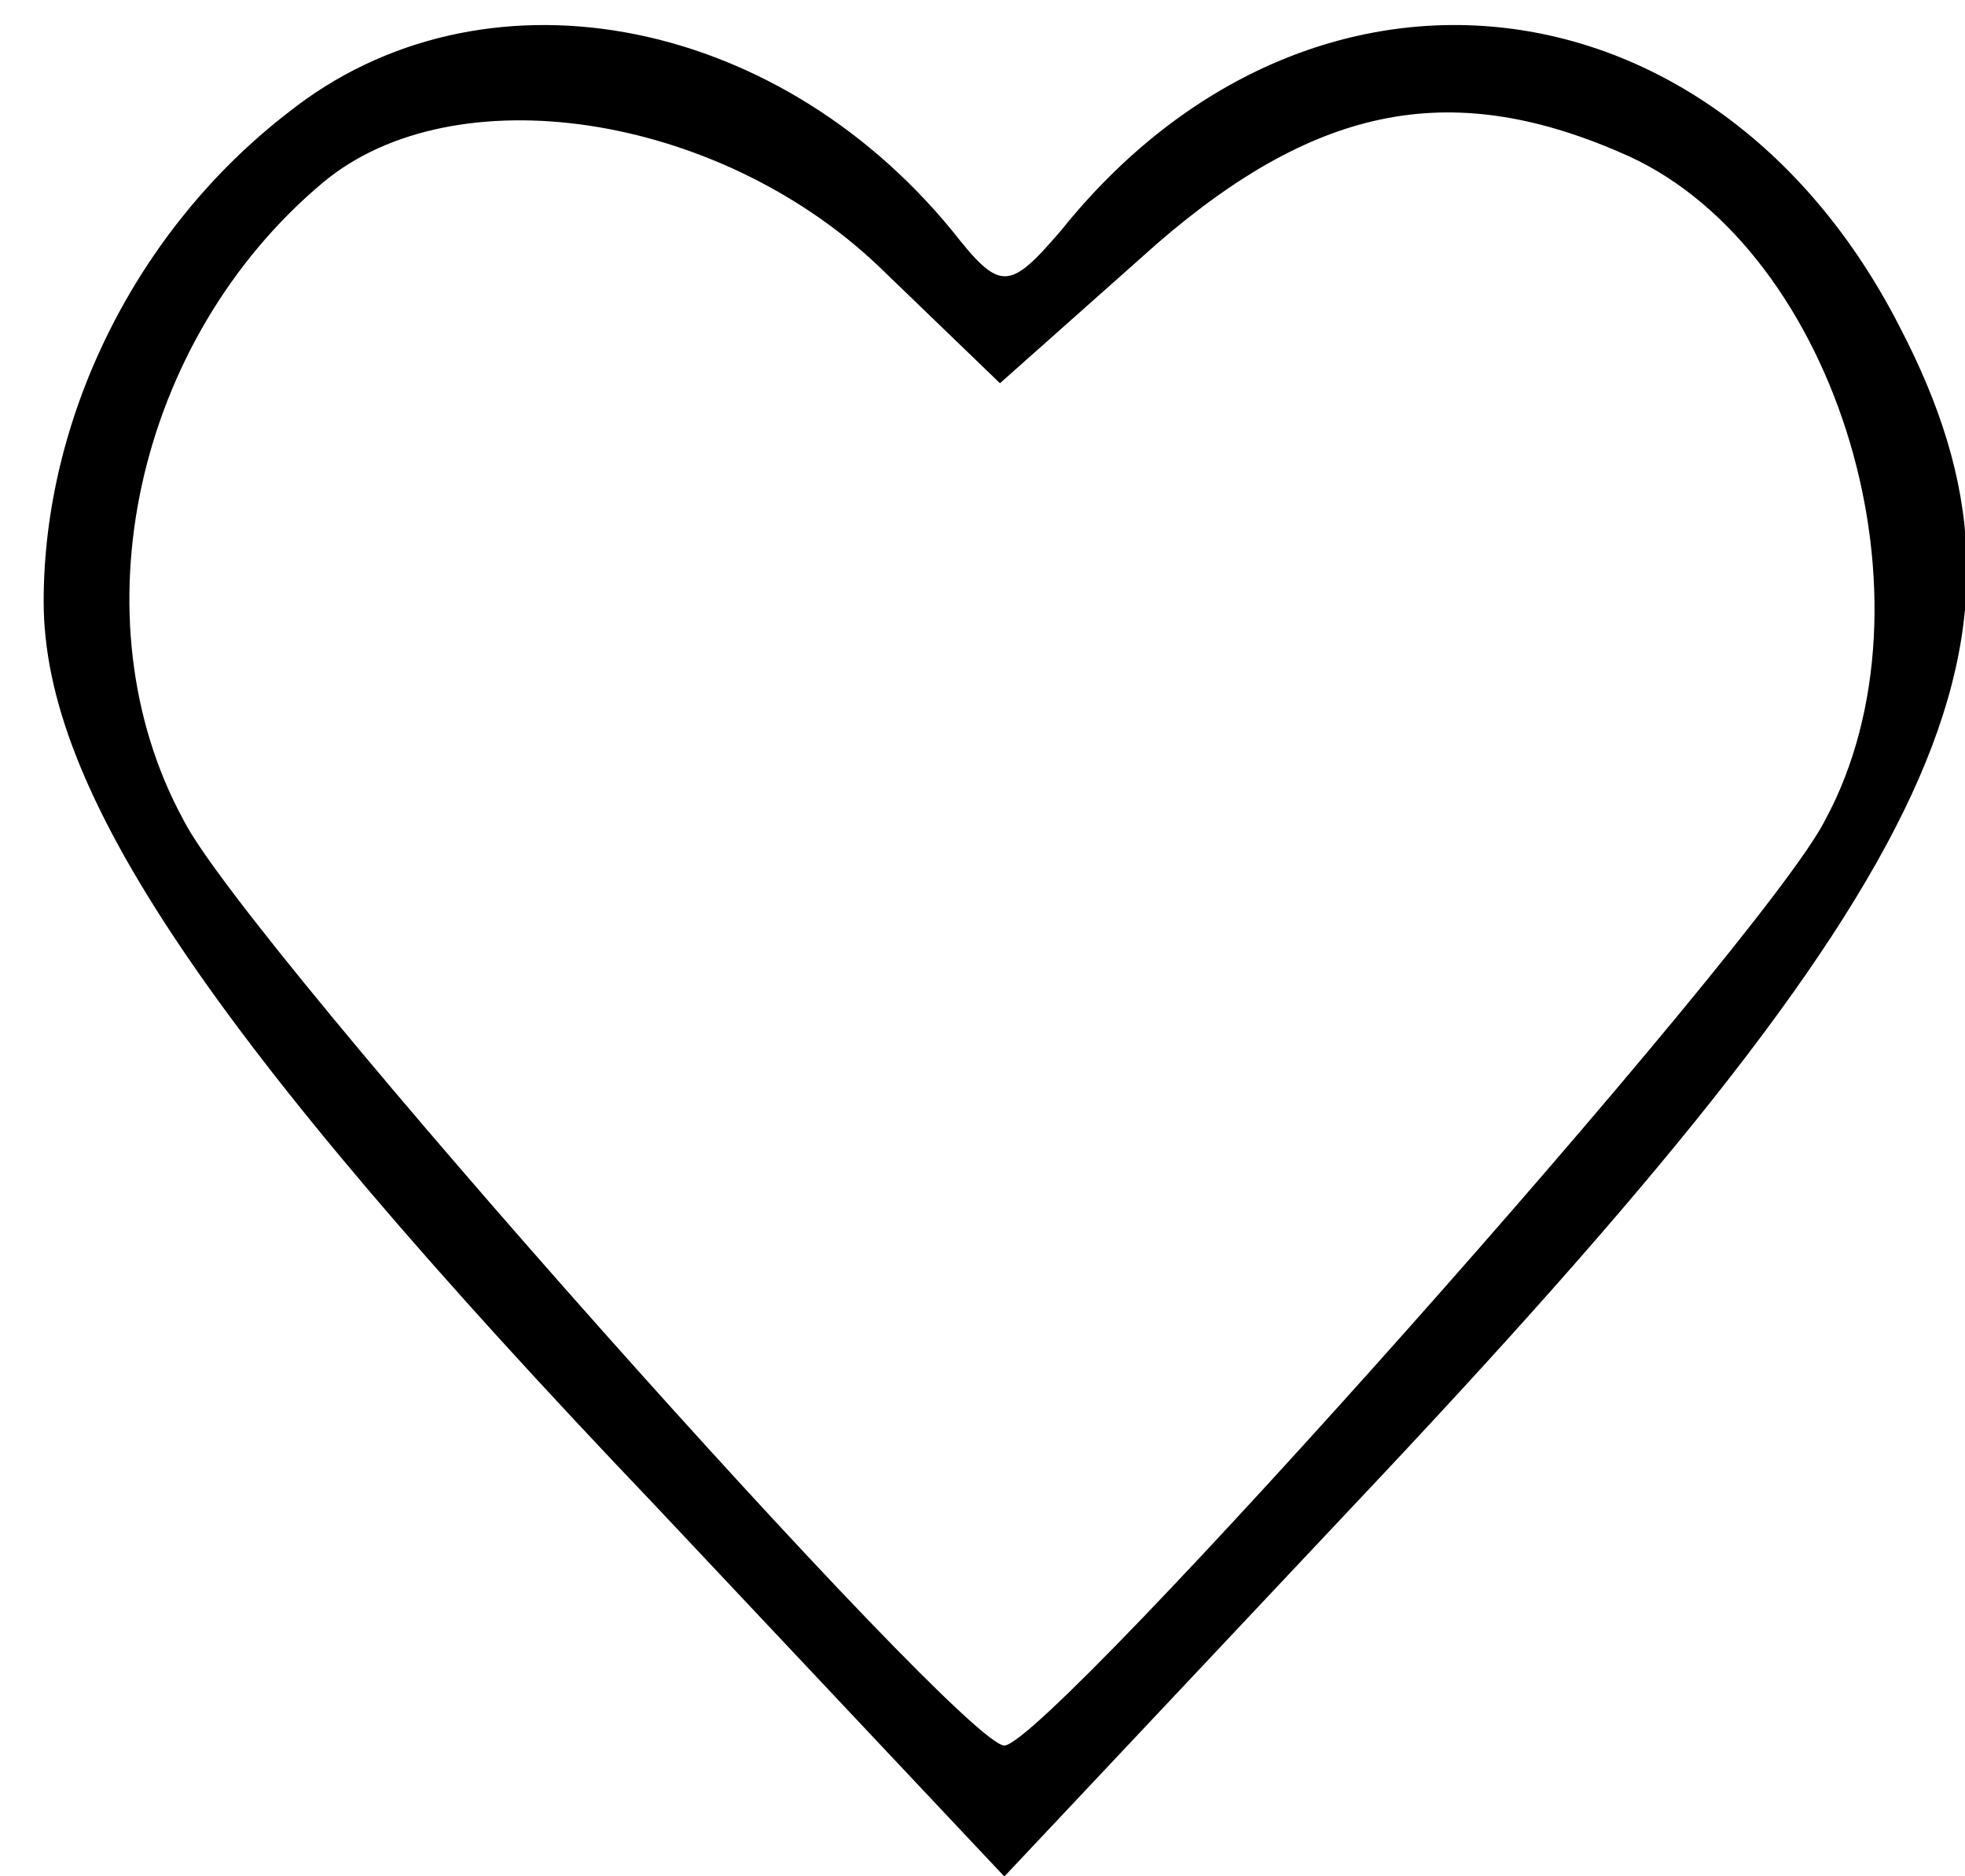
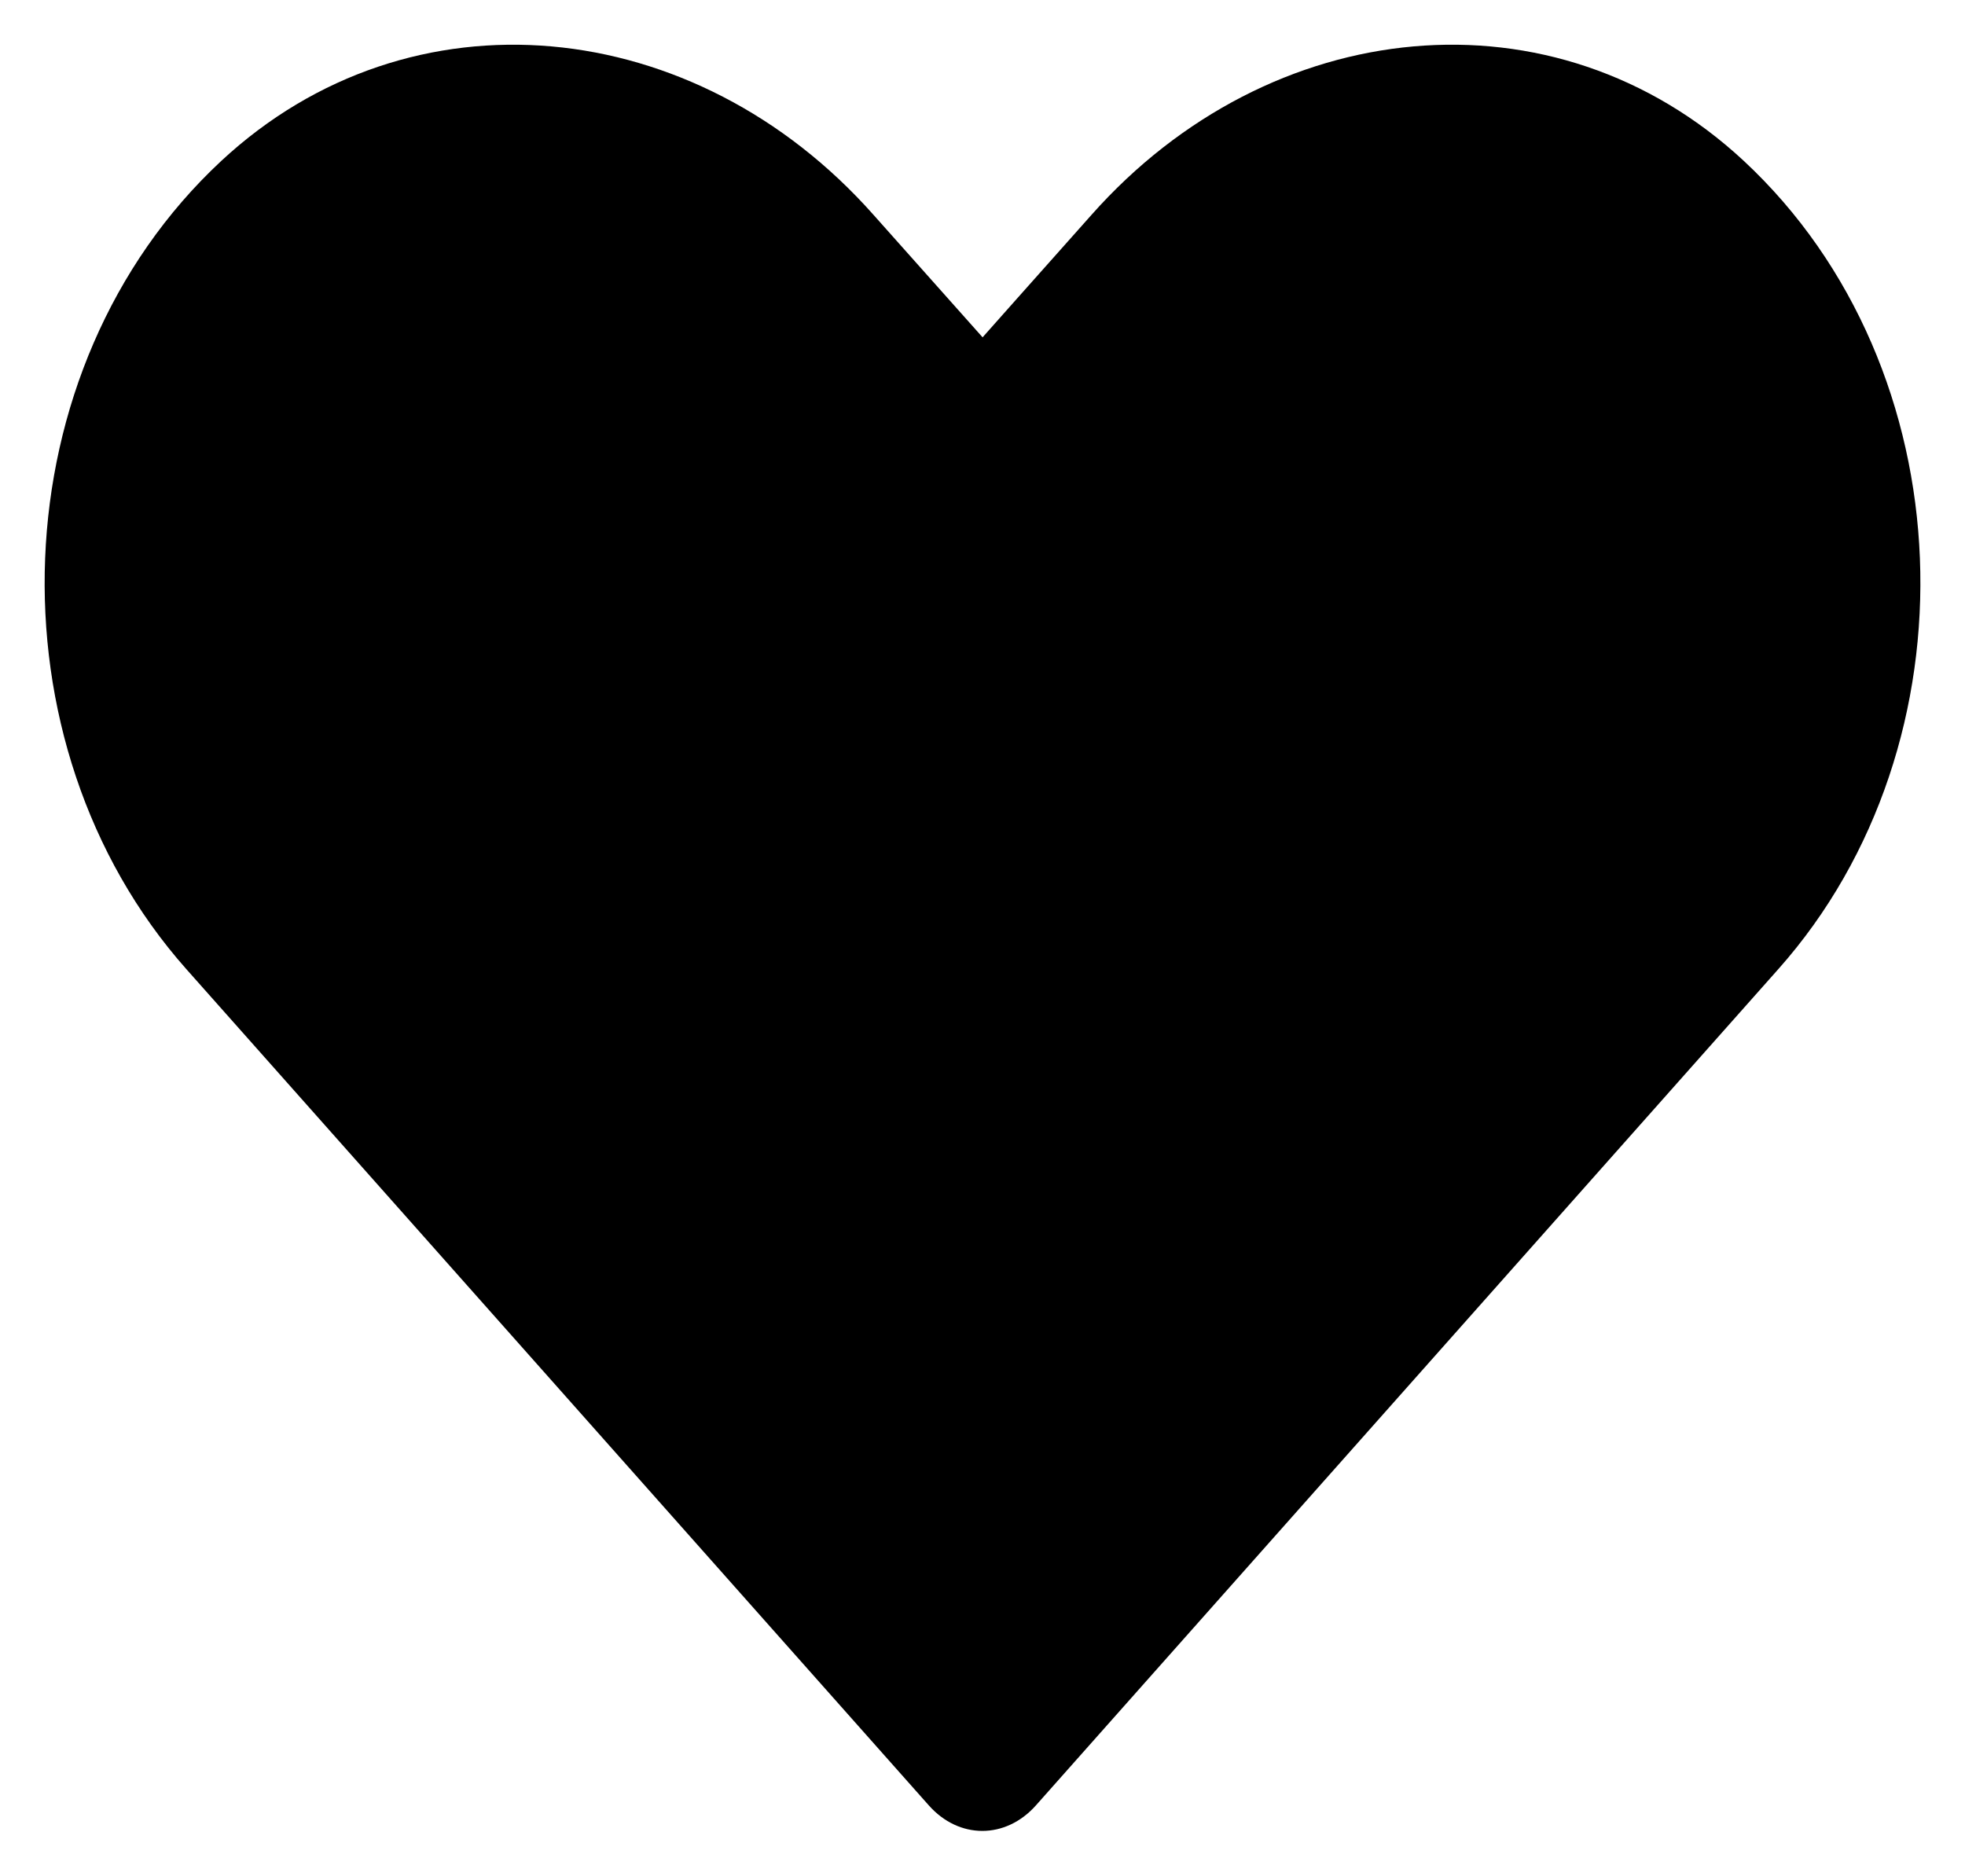
- <svg xmlns="http://www.w3.org/2000/svg" version="1.0" width="22" height="21" viewBox="0 0 45 42" preserveAspectRatio="xMidYMid meet">
-   <g transform="translate(0,42) scale(0.1,-0.1)" fill="#000000" stroke="none">
-     <path d="M66 399 c-35 -27 -56 -70 -56 -112 0 -43 37 -99 140 -207 l80 -85 80 85 c137 145 162 199 125 270 -42 82 -135 93 -192 22 -12 -14 -14 -14 -25 0 -41 50 -108 62 -152 27z m135 -35 l28 -27 36 32 c37 32 68 38 108 20 48 -22 72 -102 45 -152 -14 -28 -178 -212 -188 -212 -10 0 -174 184 -188 212 -25 46 -11 110 32 146 30 25 90 16 127 -19z" />
+ <svg xmlns="http://www.w3.org/2000/svg" width="100%" height="100%" viewBox="0 0 22 21">
+   <g id="heart">
+     <path d="M 12.221 2.405 L 11.374 3.357 L 11.001 3.777 L 10.627 3.357 L 9.78 2.406 C 7.783 0.153 4.598 -0.17 2.477 1.802 C -0.018 4.125 -0.155 8.324 2.085 10.85 L 10.399 20.215 C 10.737 20.596 11.259 20.596 11.598 20.215 L 19.912 10.849 C 22.156 8.323 22.019 4.125 19.524 1.802 C 17.404 -0.17 14.219 0.153 12.221 2.405 Z" />
  </g>
</svg>
